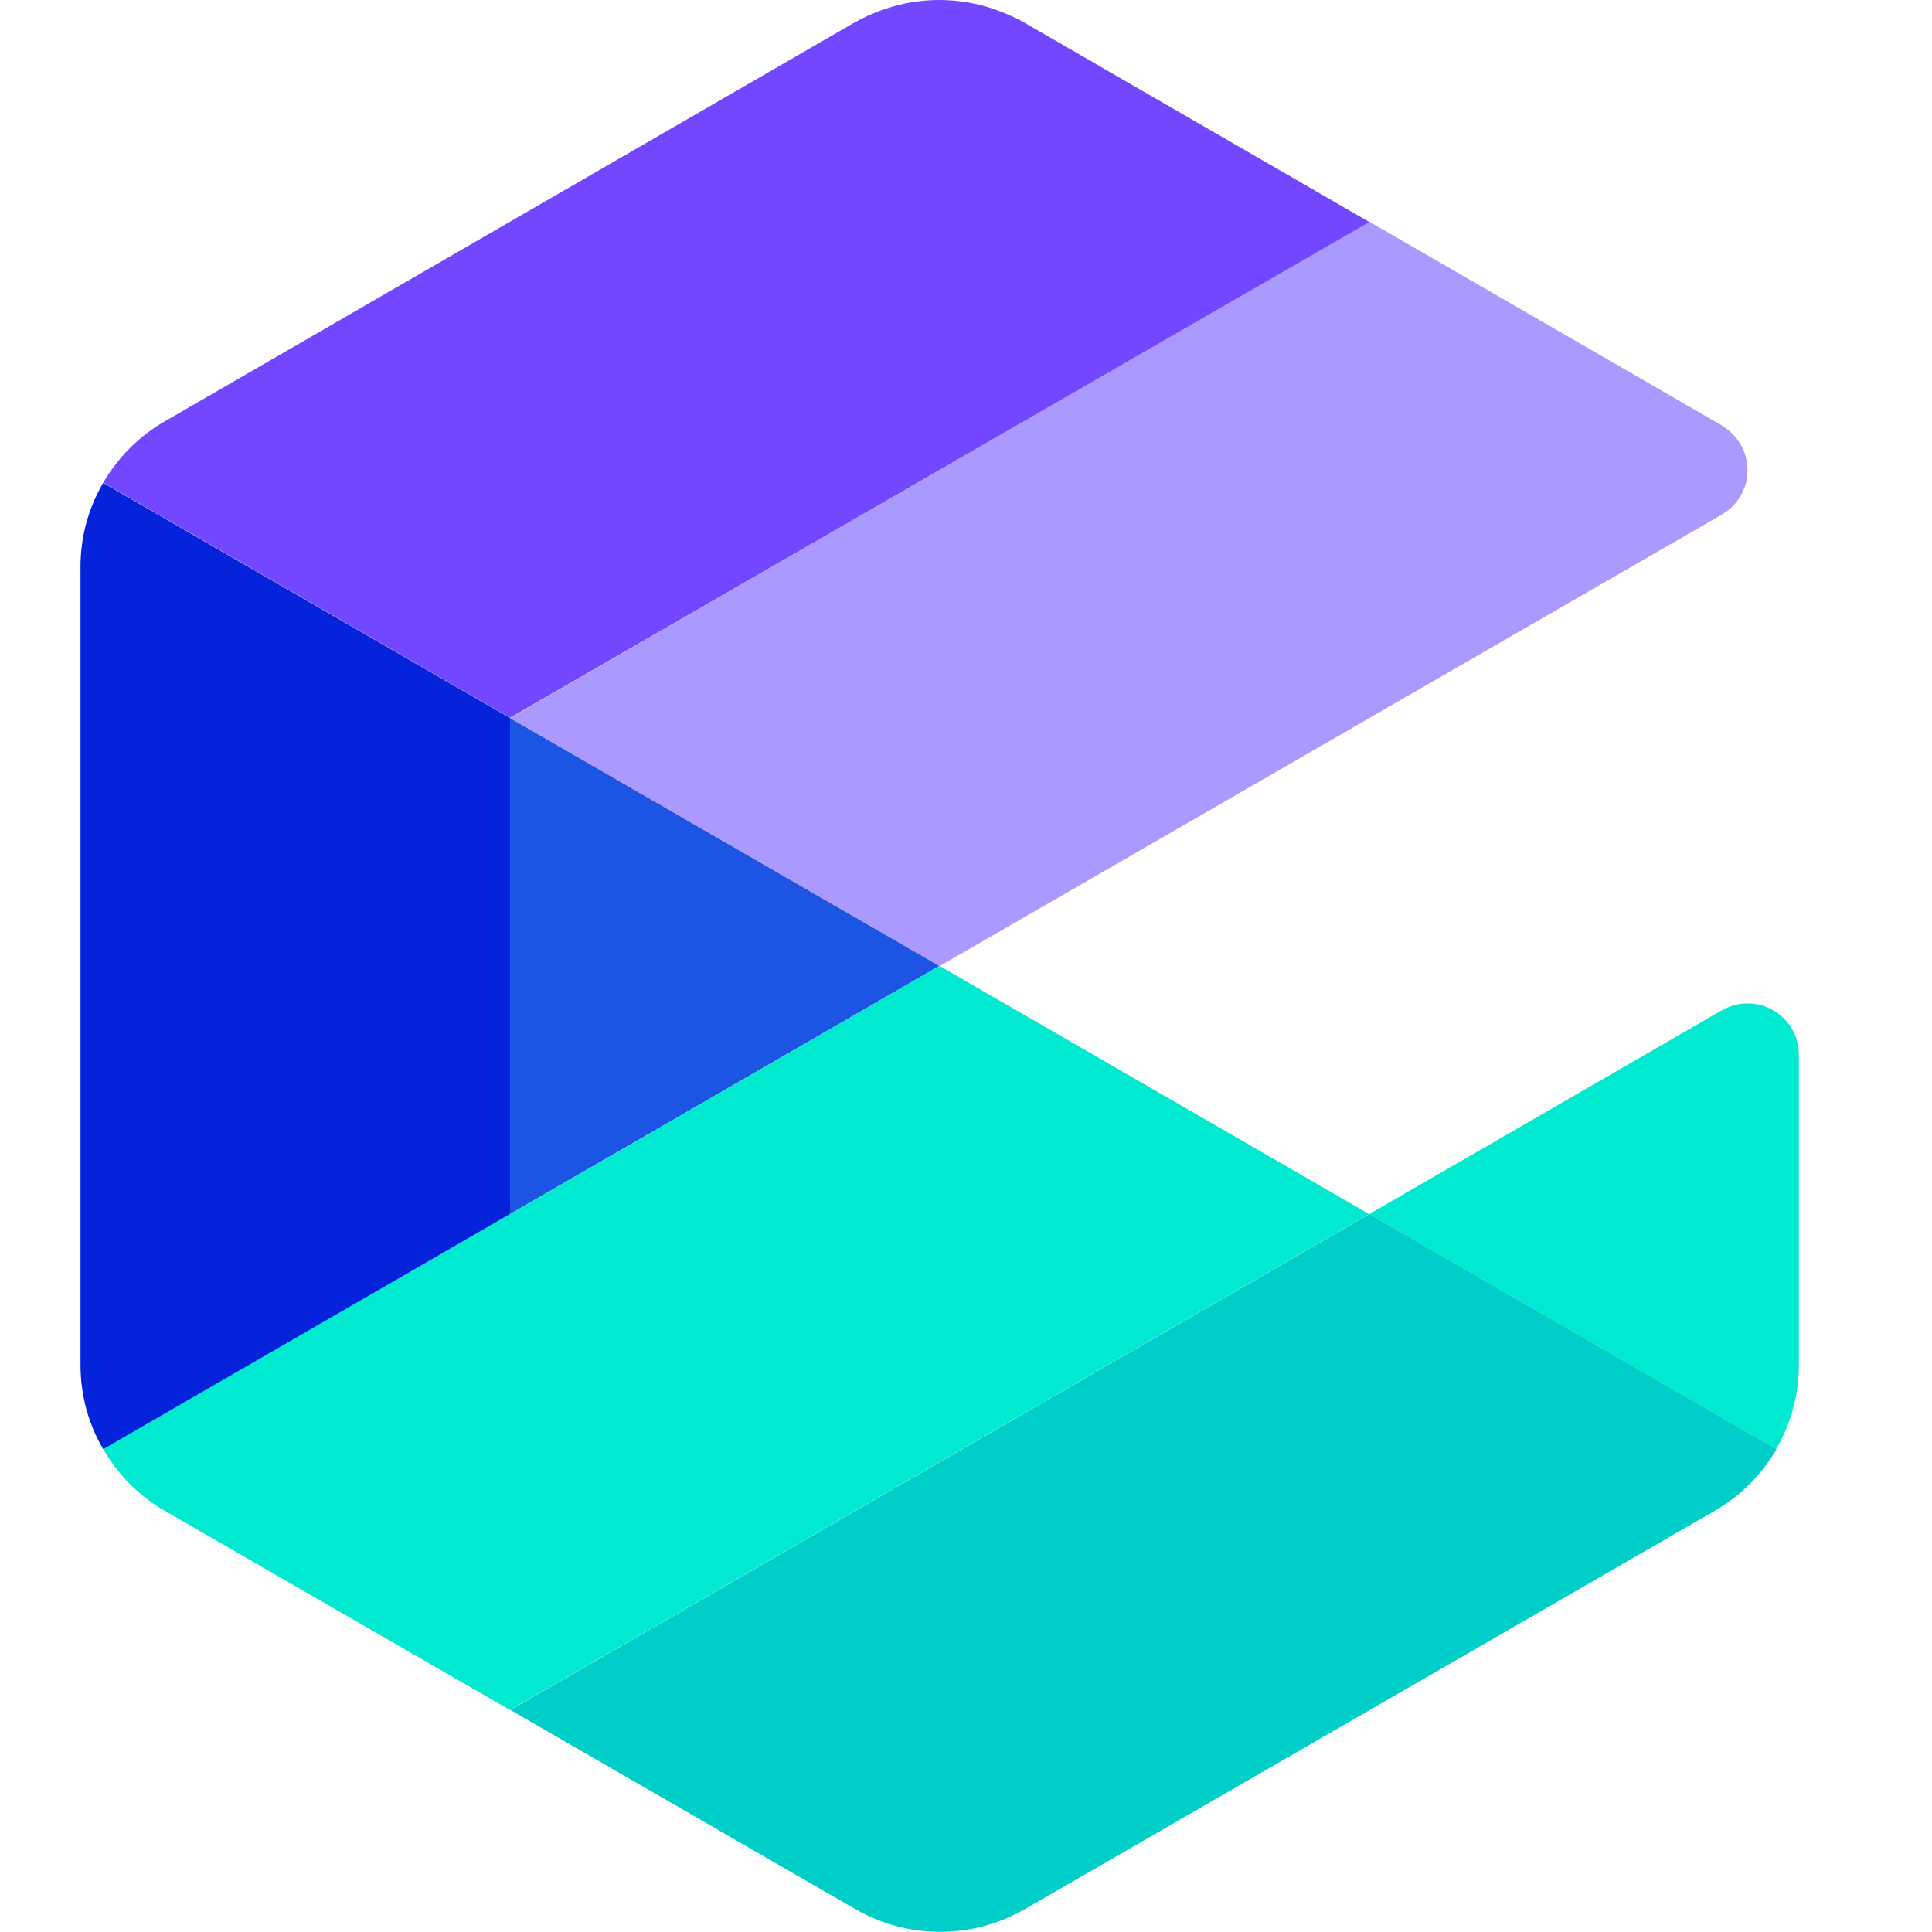
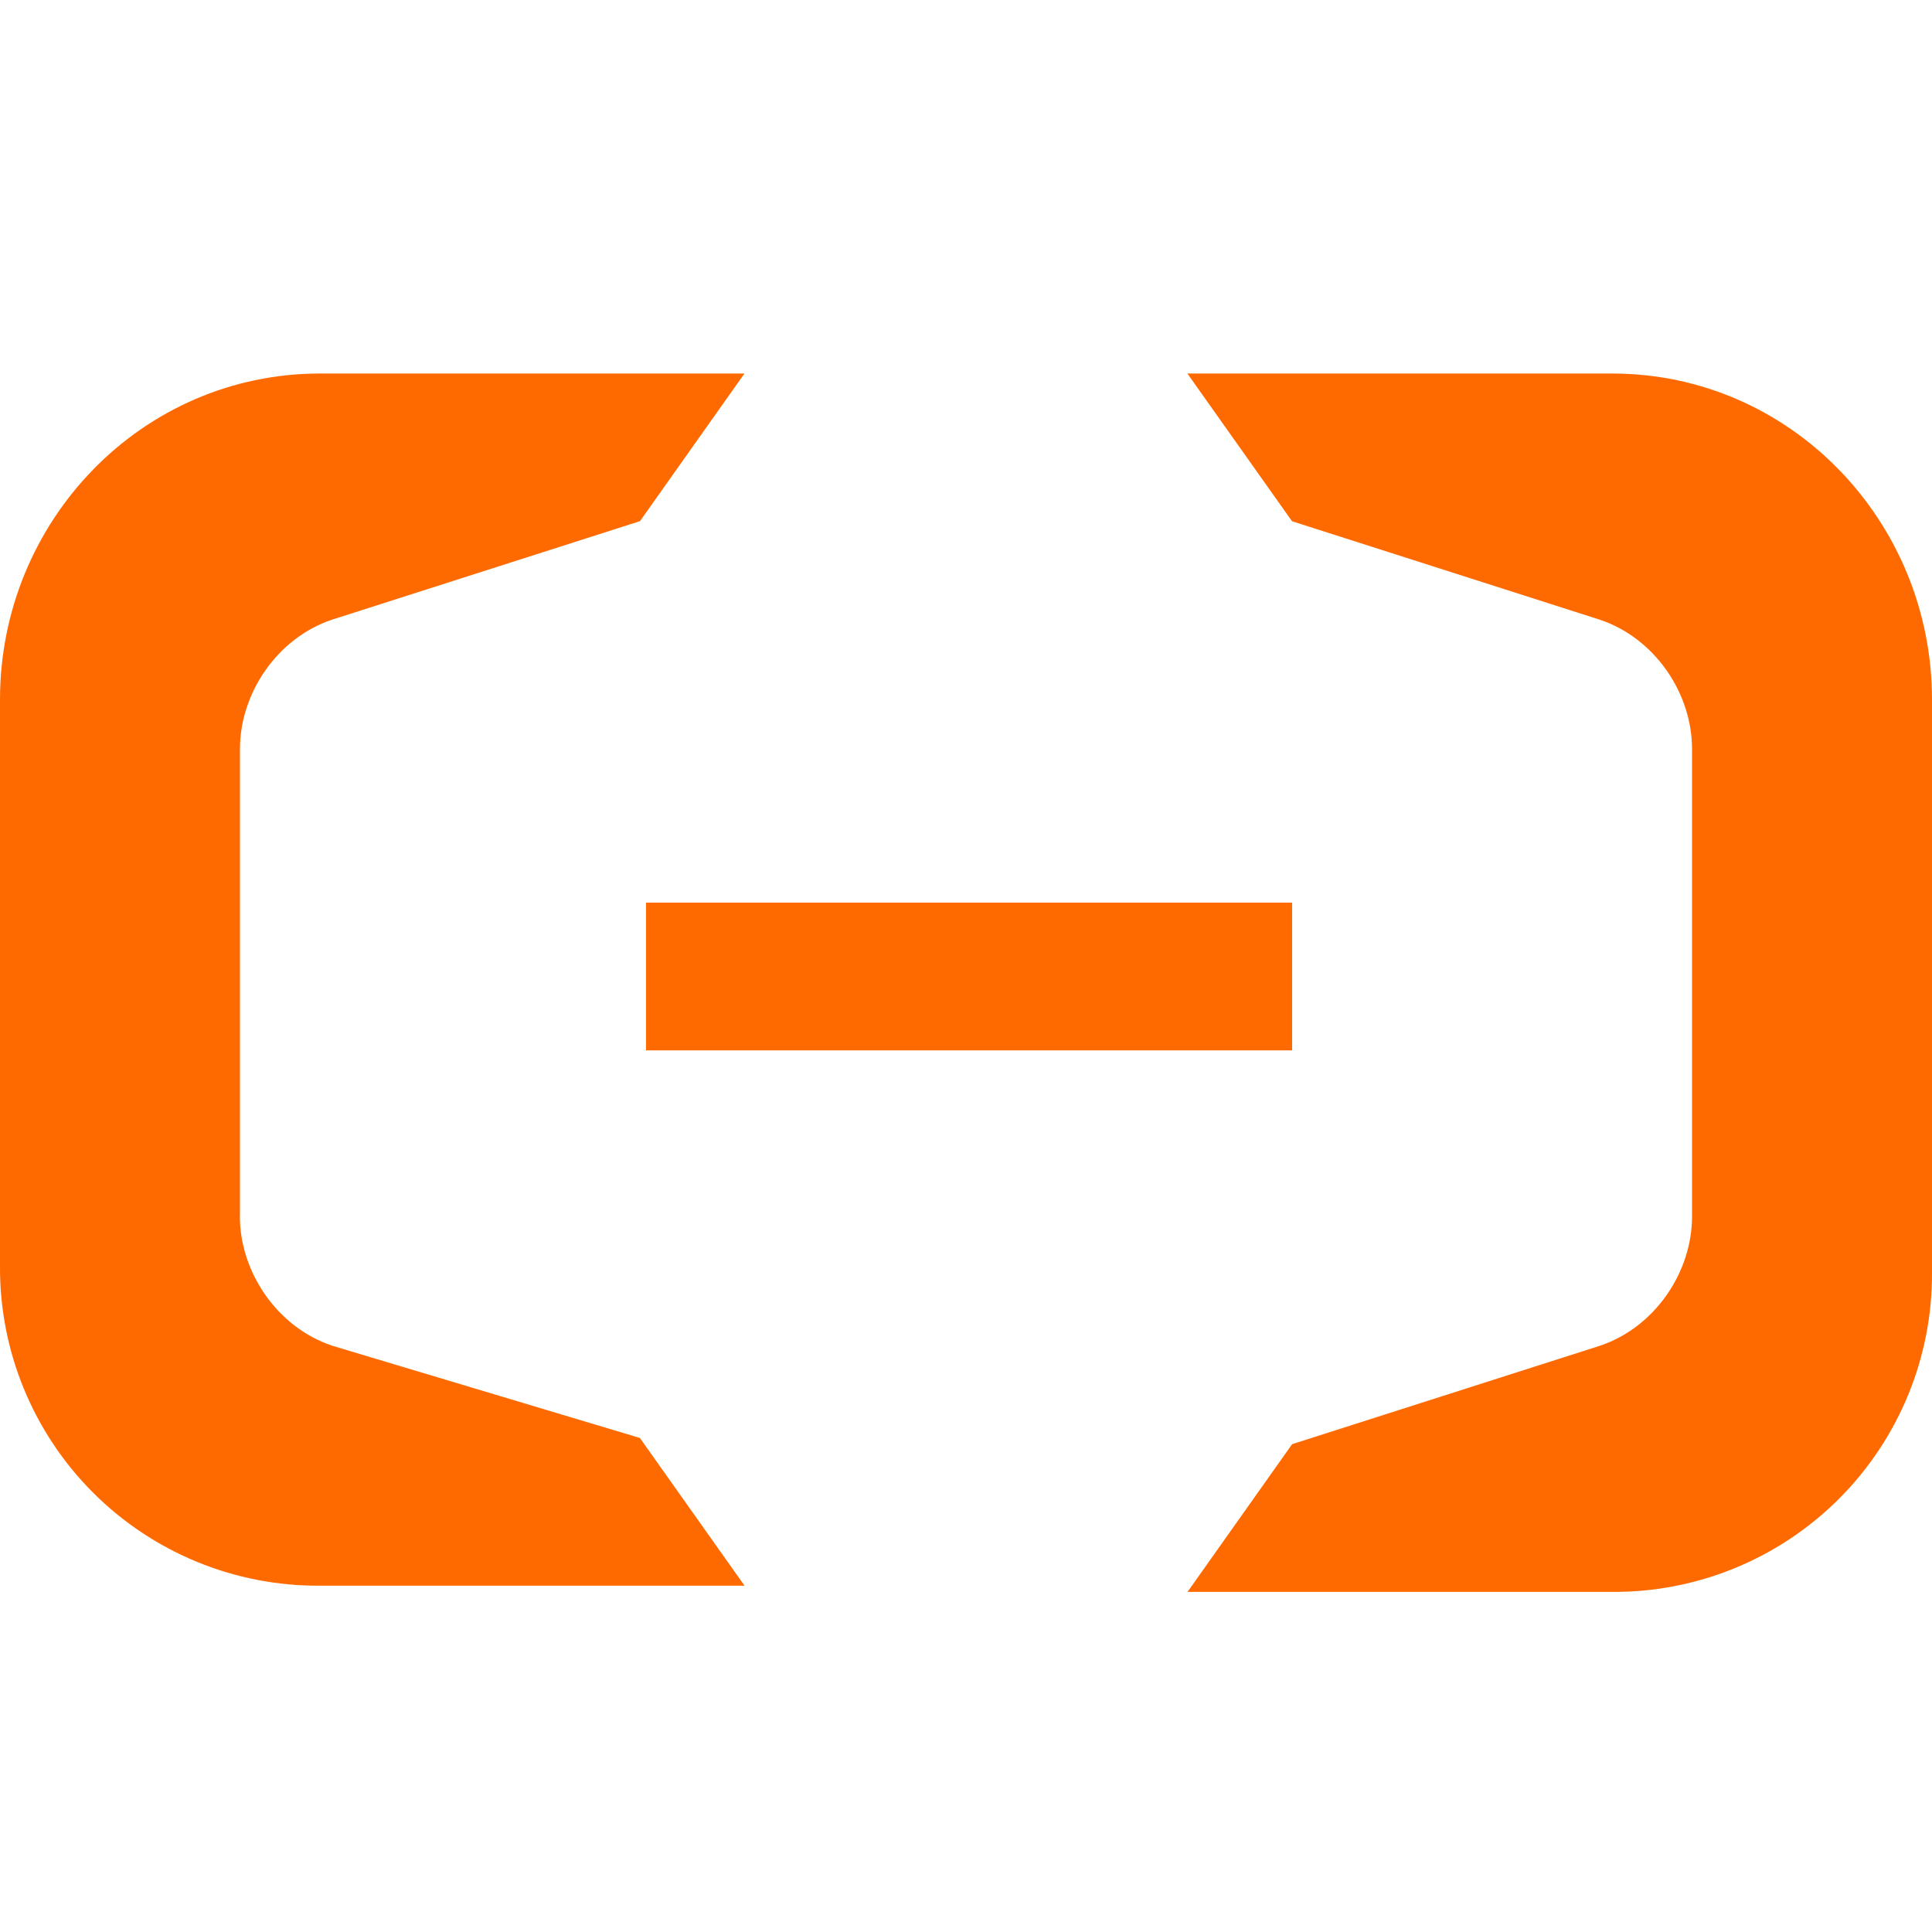
<svg xmlns="http://www.w3.org/2000/svg" height="1em" style="flex:none;line-height:1" viewBox="0 0 24 24" width="1em">
-   <path d="M6.336 8.919v6.162l5.335-3.083L6.337 8.92z" fill="#1C54E3" />
-   <path d="M21.394 5.288s-.006-.006-.01-.006L17.01 2.754 6.336 8.92l5.335 3.082 9.701-5.6.016-.01a.635.635 0 00.006-1.1v-.003z" fill="#AA9AFF" />
-   <path d="M21.71 12.465a.62.62 0 00-.316.085s-.006 0-.009.003l-4.375 2.528 5.05 2.915h.006a2.06 2.06 0 00.28-1.04v-3.855a.637.637 0 00-.636-.636z" fill="#00EAD1" />
-   <path d="M22.06 17.996l-5.05-2.915L6.34 21.242l4.27 2.465s.016.006.022.012a2.102 2.102 0 002.093 0c.006-.003.016-.006.022-.012l8.538-4.93c.003 0 .006-.003.01-.006.321-.183.589-.45.775-.772h-.006l-.004-.003z" fill="#00CEC9" />
-   <path d="M11.672 11.998l-5.336 3.083-1.444.832-3.605 2.083H1.28c.173.303.416.555.709.738l.078.044.016.01.02.012 4.232 2.442 10.671-6.161-5.335-3.082z" fill="#00EAD1" />
-   <path d="M12.74.29c-.1-.06-.208-.107-.315-.148-.02-.006-.038-.016-.057-.022a2.121 2.121 0 00-.7-.12c-.233 0-.457.038-.668.11l-.031.01a2.196 2.196 0 00-.372.17L2.068 5.222s-.003 0-.006.003c-.324.183-.592.451-.781.773h.006l5.049 2.918L17.01 2.758 12.74.29z" fill="#7347FF" />
-   <path d="M1.287 6.001H1.28A2.06 2.06 0 001 7.041v9.915c0 .378.1.735.28 1.043h.007l5.049-2.918V8.919l-5.05-2.918z" fill="#0423DA" />
+   <path d="M14.752 4.64h5.274C22.242 4.64 24 6.475 24 8.691V15.8a3.947 3.947 0 01-3.974 3.975h-5.274l1.299-1.835 3.822-1.222c.688-.23 1.146-.918 1.146-1.605v-5.81c0-.687-.458-1.375-1.146-1.605L16.05 6.475l-1.3-1.835zM2.98 15.111c0 .688.46 1.376 1.147 1.606l3.822 1.146 1.3 1.835H3.974A3.947 3.947 0 010 15.723V8.69c0-2.216 1.758-4.05 3.975-4.05h5.273L7.95 6.474 4.127 7.697c-.688.23-1.146.918-1.146 1.606v5.808z" fill="#FF6A00" />
+   <path d="M16.051 11.213H8.025v1.835h8.026v-1.835z" fill="#FF6A00" />
</svg>
